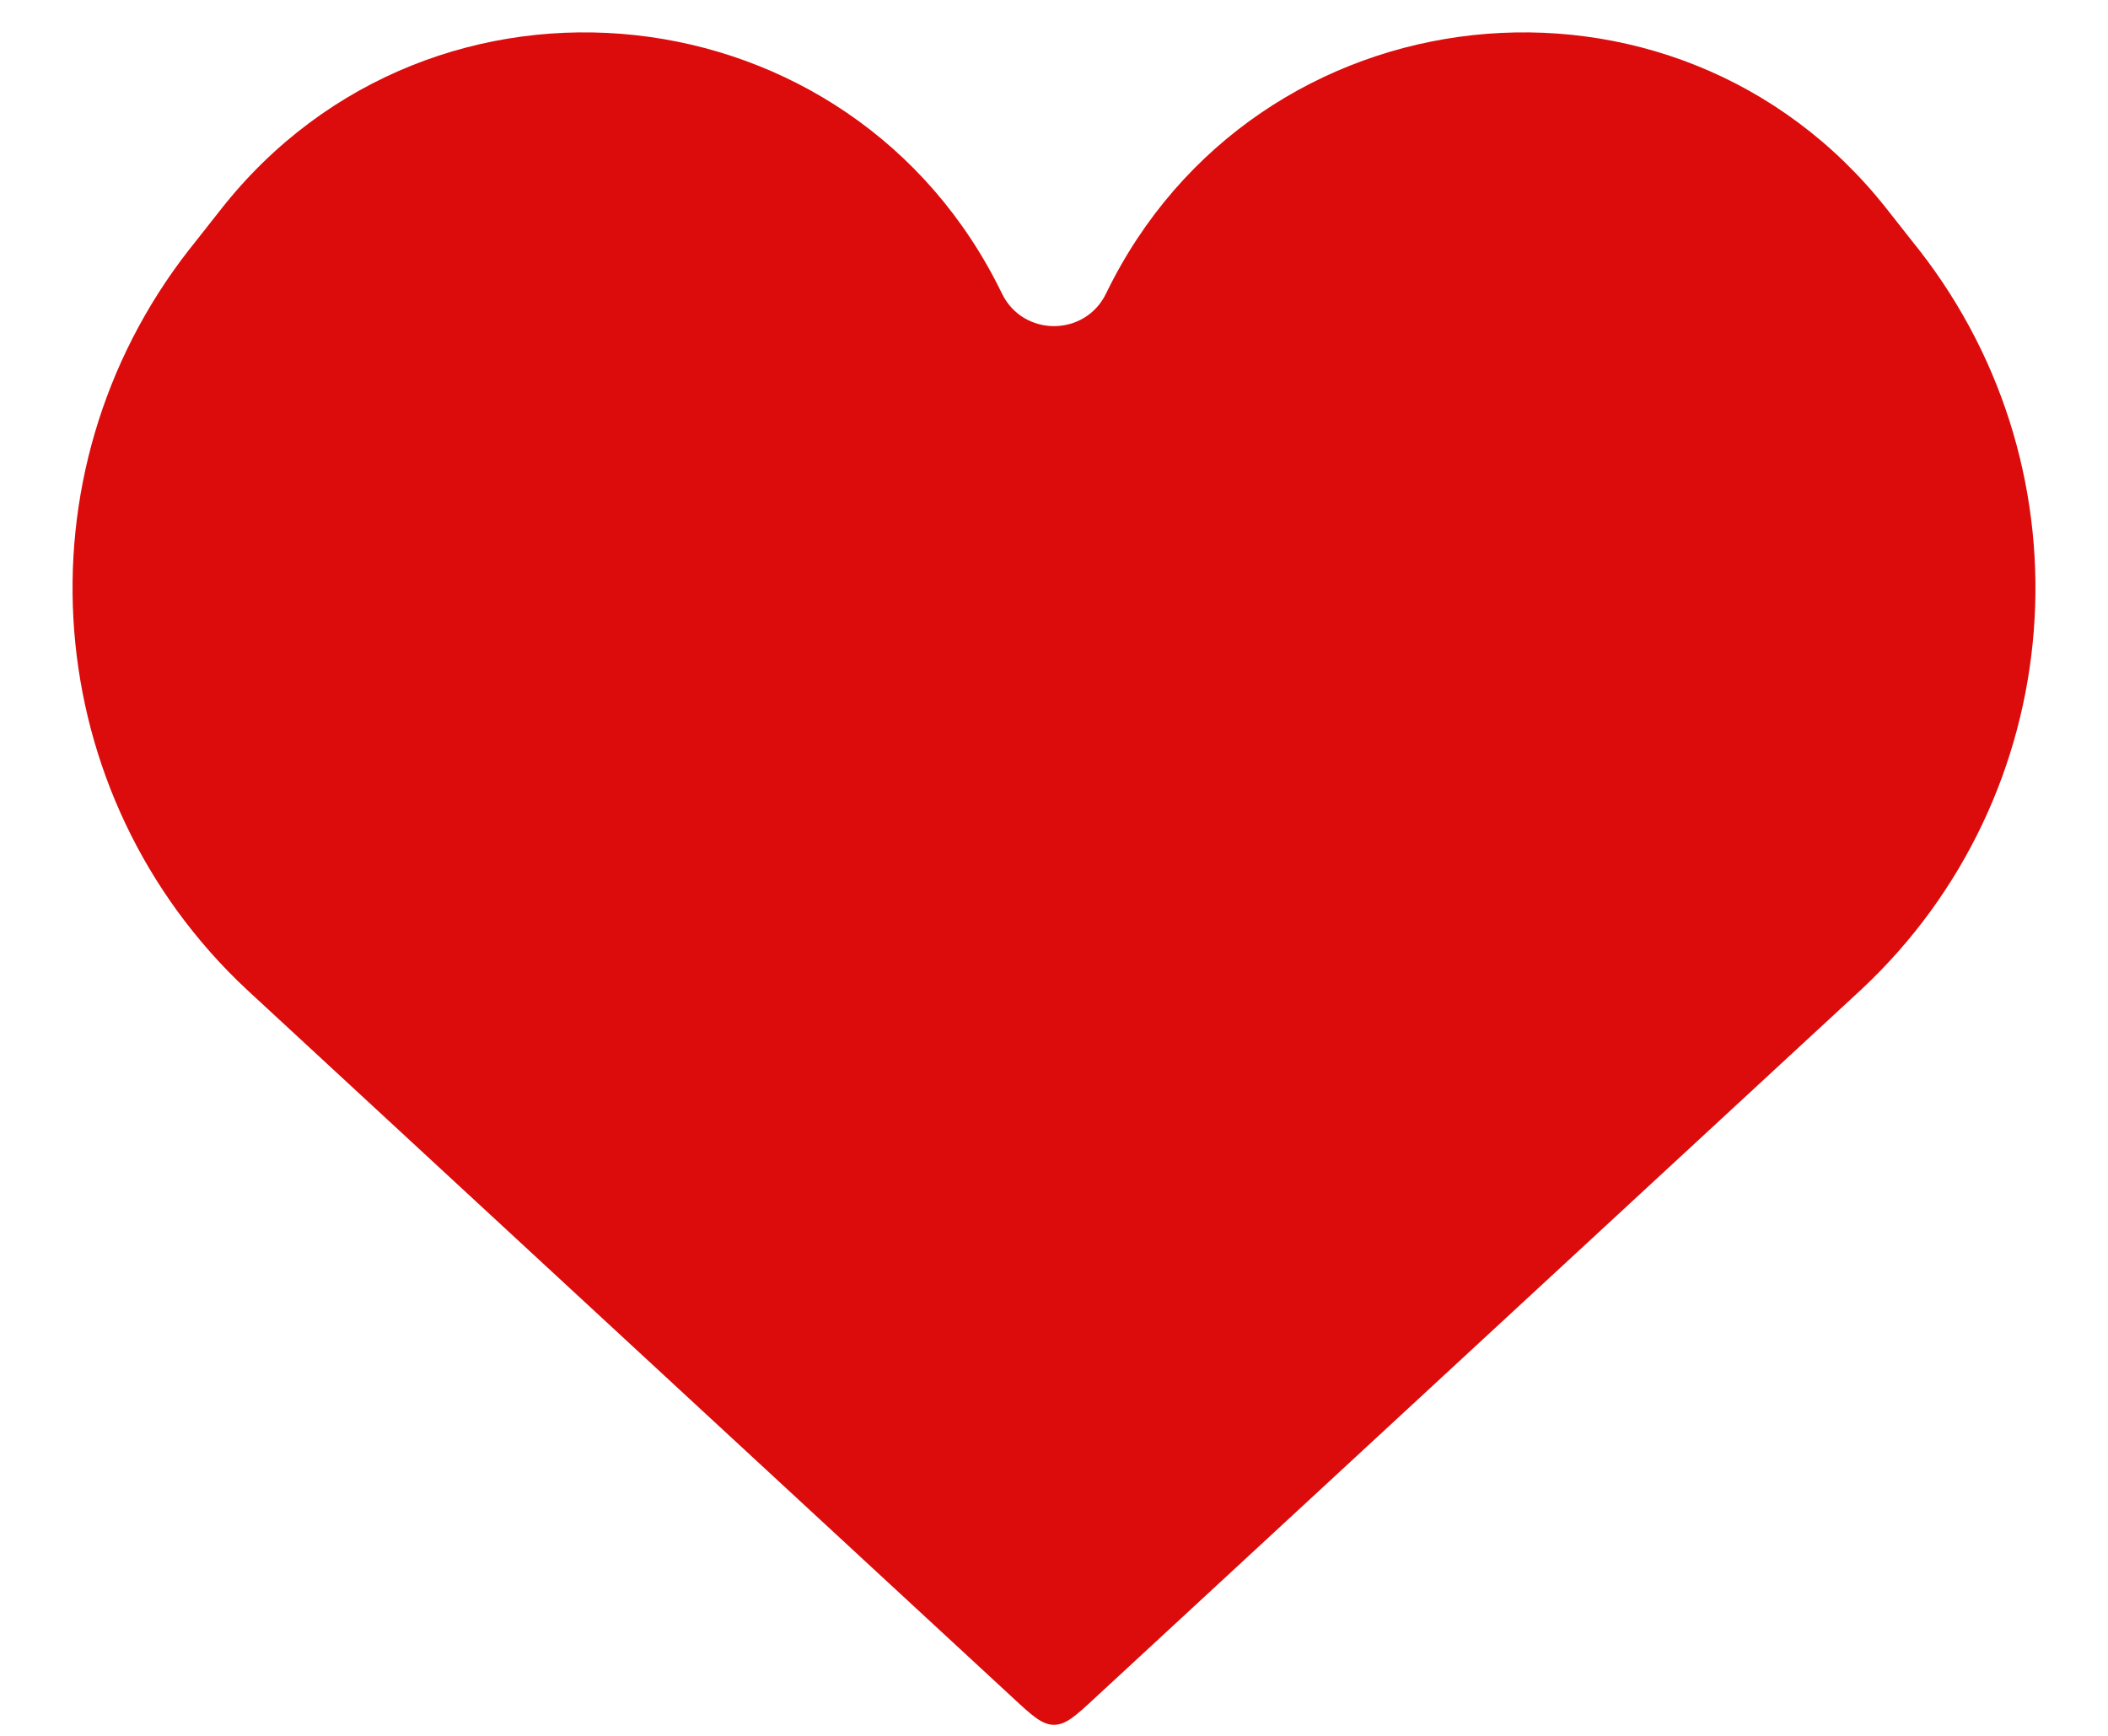
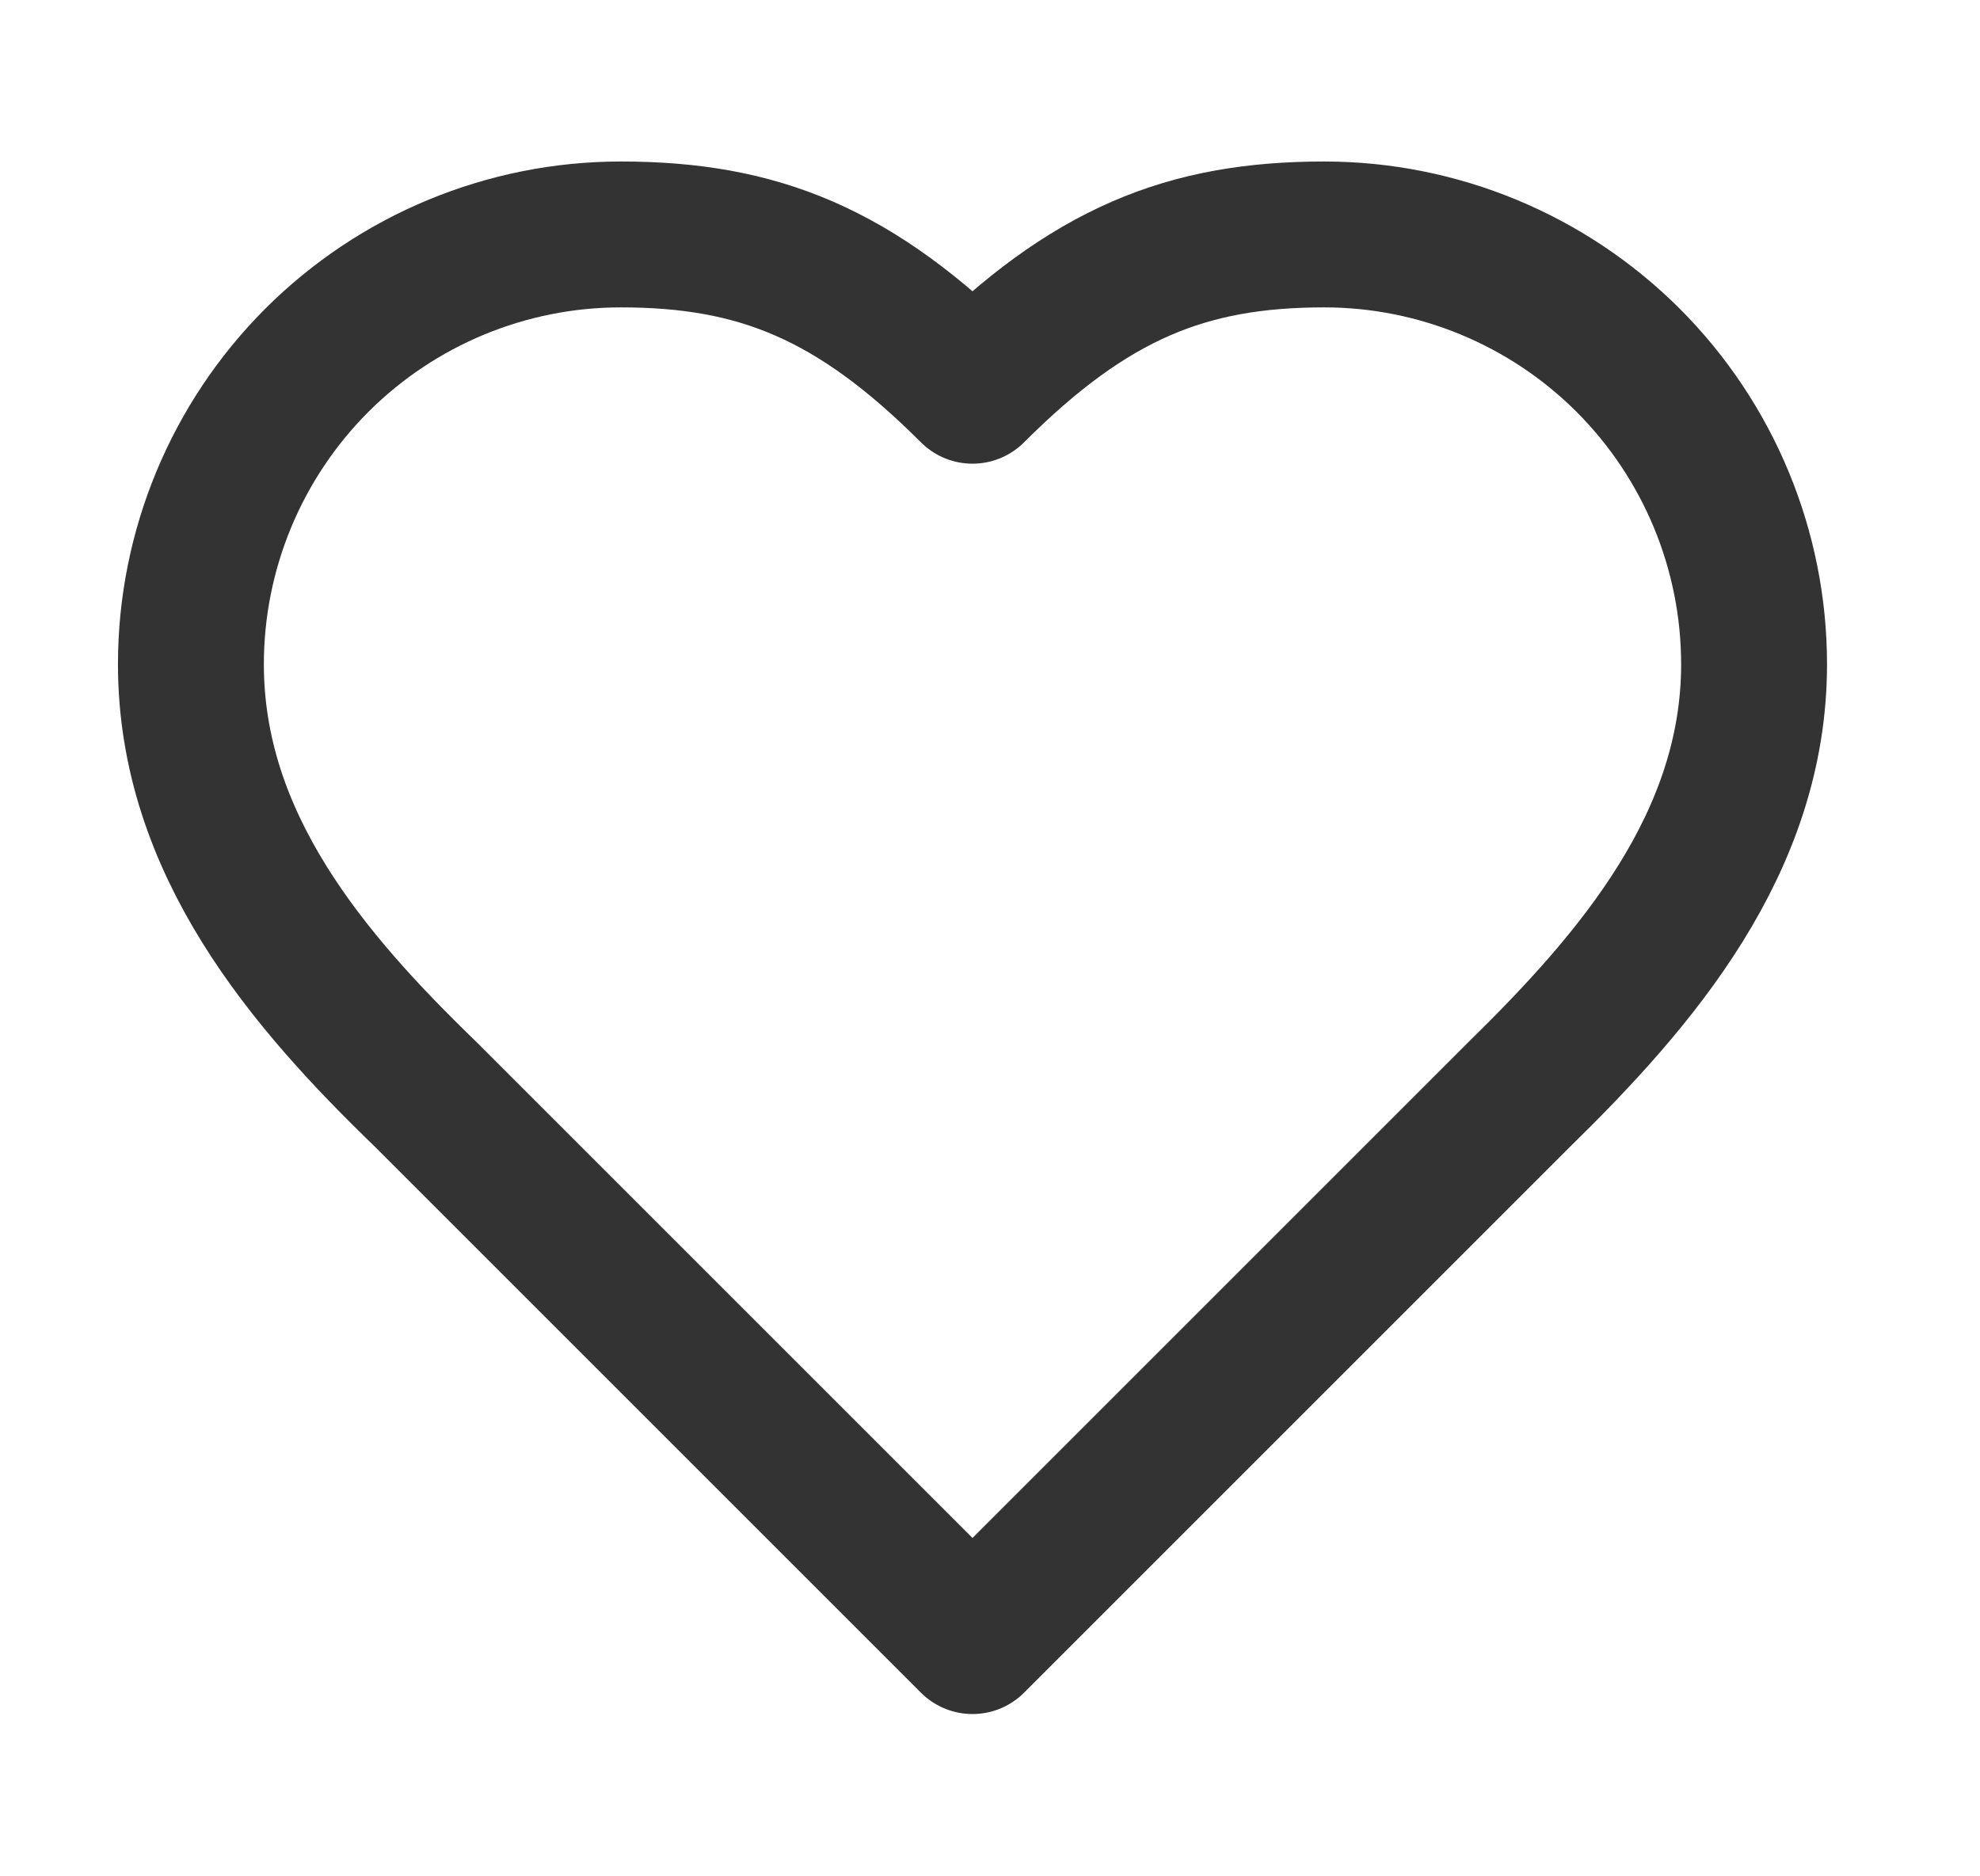
- <svg xmlns="http://www.w3.org/2000/svg" width="17" height="14" viewBox="0 0 17 14" fill="none">
-   <path d="M2.03 8.018L8.166 13.691C8.324 13.838 8.404 13.911 8.5 13.911C8.596 13.911 8.676 13.838 8.834 13.691L14.97 8.018L15.008 7.983C16.686 6.416 16.889 3.827 15.477 2.016L15.445 1.976L15.215 1.684C13.508 -0.481 10.123 -0.114 8.92 2.367C8.75 2.718 8.25 2.718 8.08 2.367C6.877 -0.114 3.492 -0.481 1.785 1.684L1.555 1.976L1.523 2.016C0.111 3.827 0.314 6.416 1.992 7.983L2.03 8.018Z" fill="#DC0C0C" />
+ <svg xmlns="http://www.w3.org/2000/svg" width="19" height="18" viewBox="0 0 19 18" fill="none">
+   <path d="M14.582 10.5C15.7 9.405 16.832 8.092 16.832 6.375C16.832 5.281 16.397 4.232 15.624 3.458C14.85 2.685 13.801 2.25 12.707 2.25C11.387 2.25 10.457 2.625 9.332 3.75C8.207 2.625 7.277 2.25 5.957 2.25C4.863 2.25 3.814 2.685 3.04 3.458C2.267 4.232 1.832 5.281 1.832 6.375C1.832 8.1 2.957 9.412 4.082 10.5L9.332 15.75L14.582 10.5Z" stroke="#333333" stroke-width="1.4" stroke-linecap="round" stroke-linejoin="round" />
</svg>
